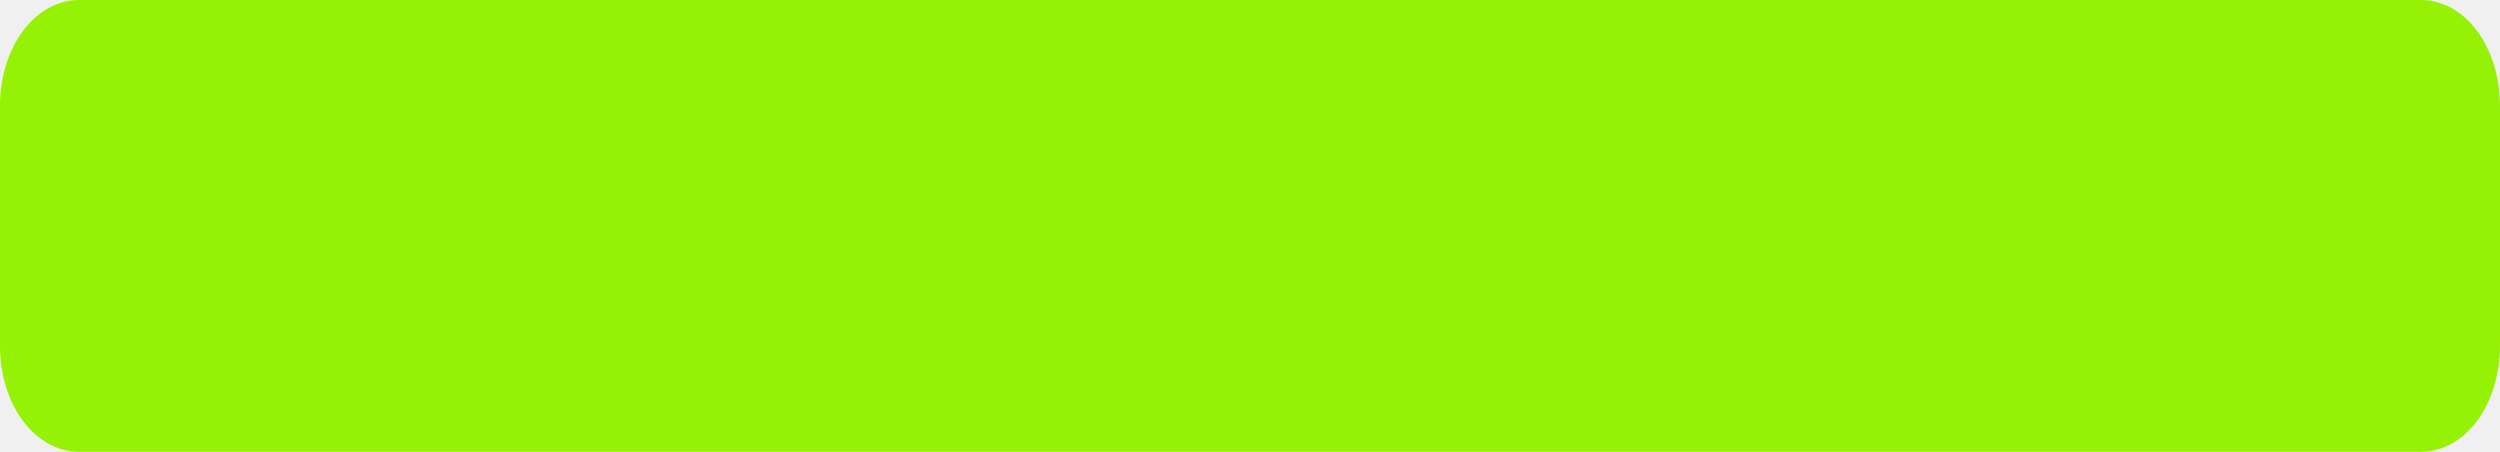
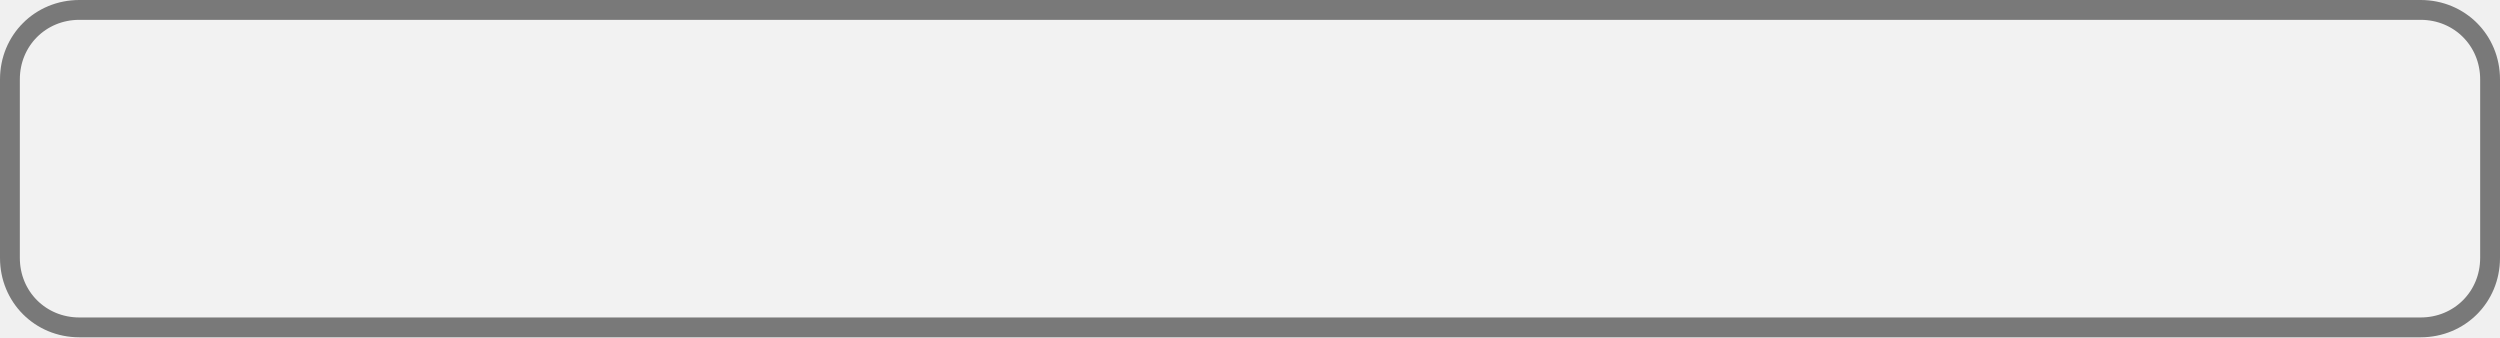
- <svg xmlns="http://www.w3.org/2000/svg" version="1.1" width="83px" height="15px">
-   <g transform="matrix(1 0 0 1 -667 -1355 )">
-     <path d="M 0 11.471  L 0 3.529  C 0 1.553  1.159 0  2.635 0  L 44.9 0  L 80.365 0  C 81.841 0  83 1.553  83 3.529  L 83 11.471  C 83 13.447  81.841 15  80.365 15  L 2.635 15  C 1.159 15  0 13.447  0 11.471  Z " fill-rule="nonzero" fill="#95f204" stroke="none" transform="matrix(1 0 0 1 667 1355 )" />
+ <svg xmlns="http://www.w3.org/2000/svg" version="1.1" width="126px" height="17px">
+   <defs>
+     <mask fill="white" id="clip32">
+       <path d="M 0 13  L 0 4  C 0 1.76  1.76 0  4 0  L 68.162 0  L 122 0  C 124.24 0  126 1.76  126 4  L 126 13  C 126 15.24  124.24 17  122 17  L 4 17  C 1.76 17  0 15.24  0 13  Z " fill-rule="evenodd" />
+     </mask>
+   </defs>
+   <g transform="matrix(1 0 0 1 -656 -1354 )">
+     <path d="M 0 13  L 0 4  C 0 1.76  1.76 0  4 0  L 68.162 0  L 122 0  C 124.24 0  126 1.76  126 4  L 126 13  C 126 15.24  124.24 17  122 17  L 4 17  C 1.76 17  0 15.24  0 13  Z " fill-rule="nonzero" fill="#f2f2f2" stroke="none" transform="matrix(1 0 0 1 656 1354 )" />
+     <path d="M 0 13  L 0 4  C 0 1.76  1.76 0  4 0  L 68.162 0  L 122 0  C 124.24 0  126 1.76  126 4  L 126 13  C 126 15.24  124.24 17  122 17  L 4 17  C 1.76 17  0 15.24  0 13  Z " stroke-width="2" stroke="#797979" fill="none" transform="matrix(1 0 0 1 656 1354 )" mask="url(#clip32)" />
  </g>
</svg>
